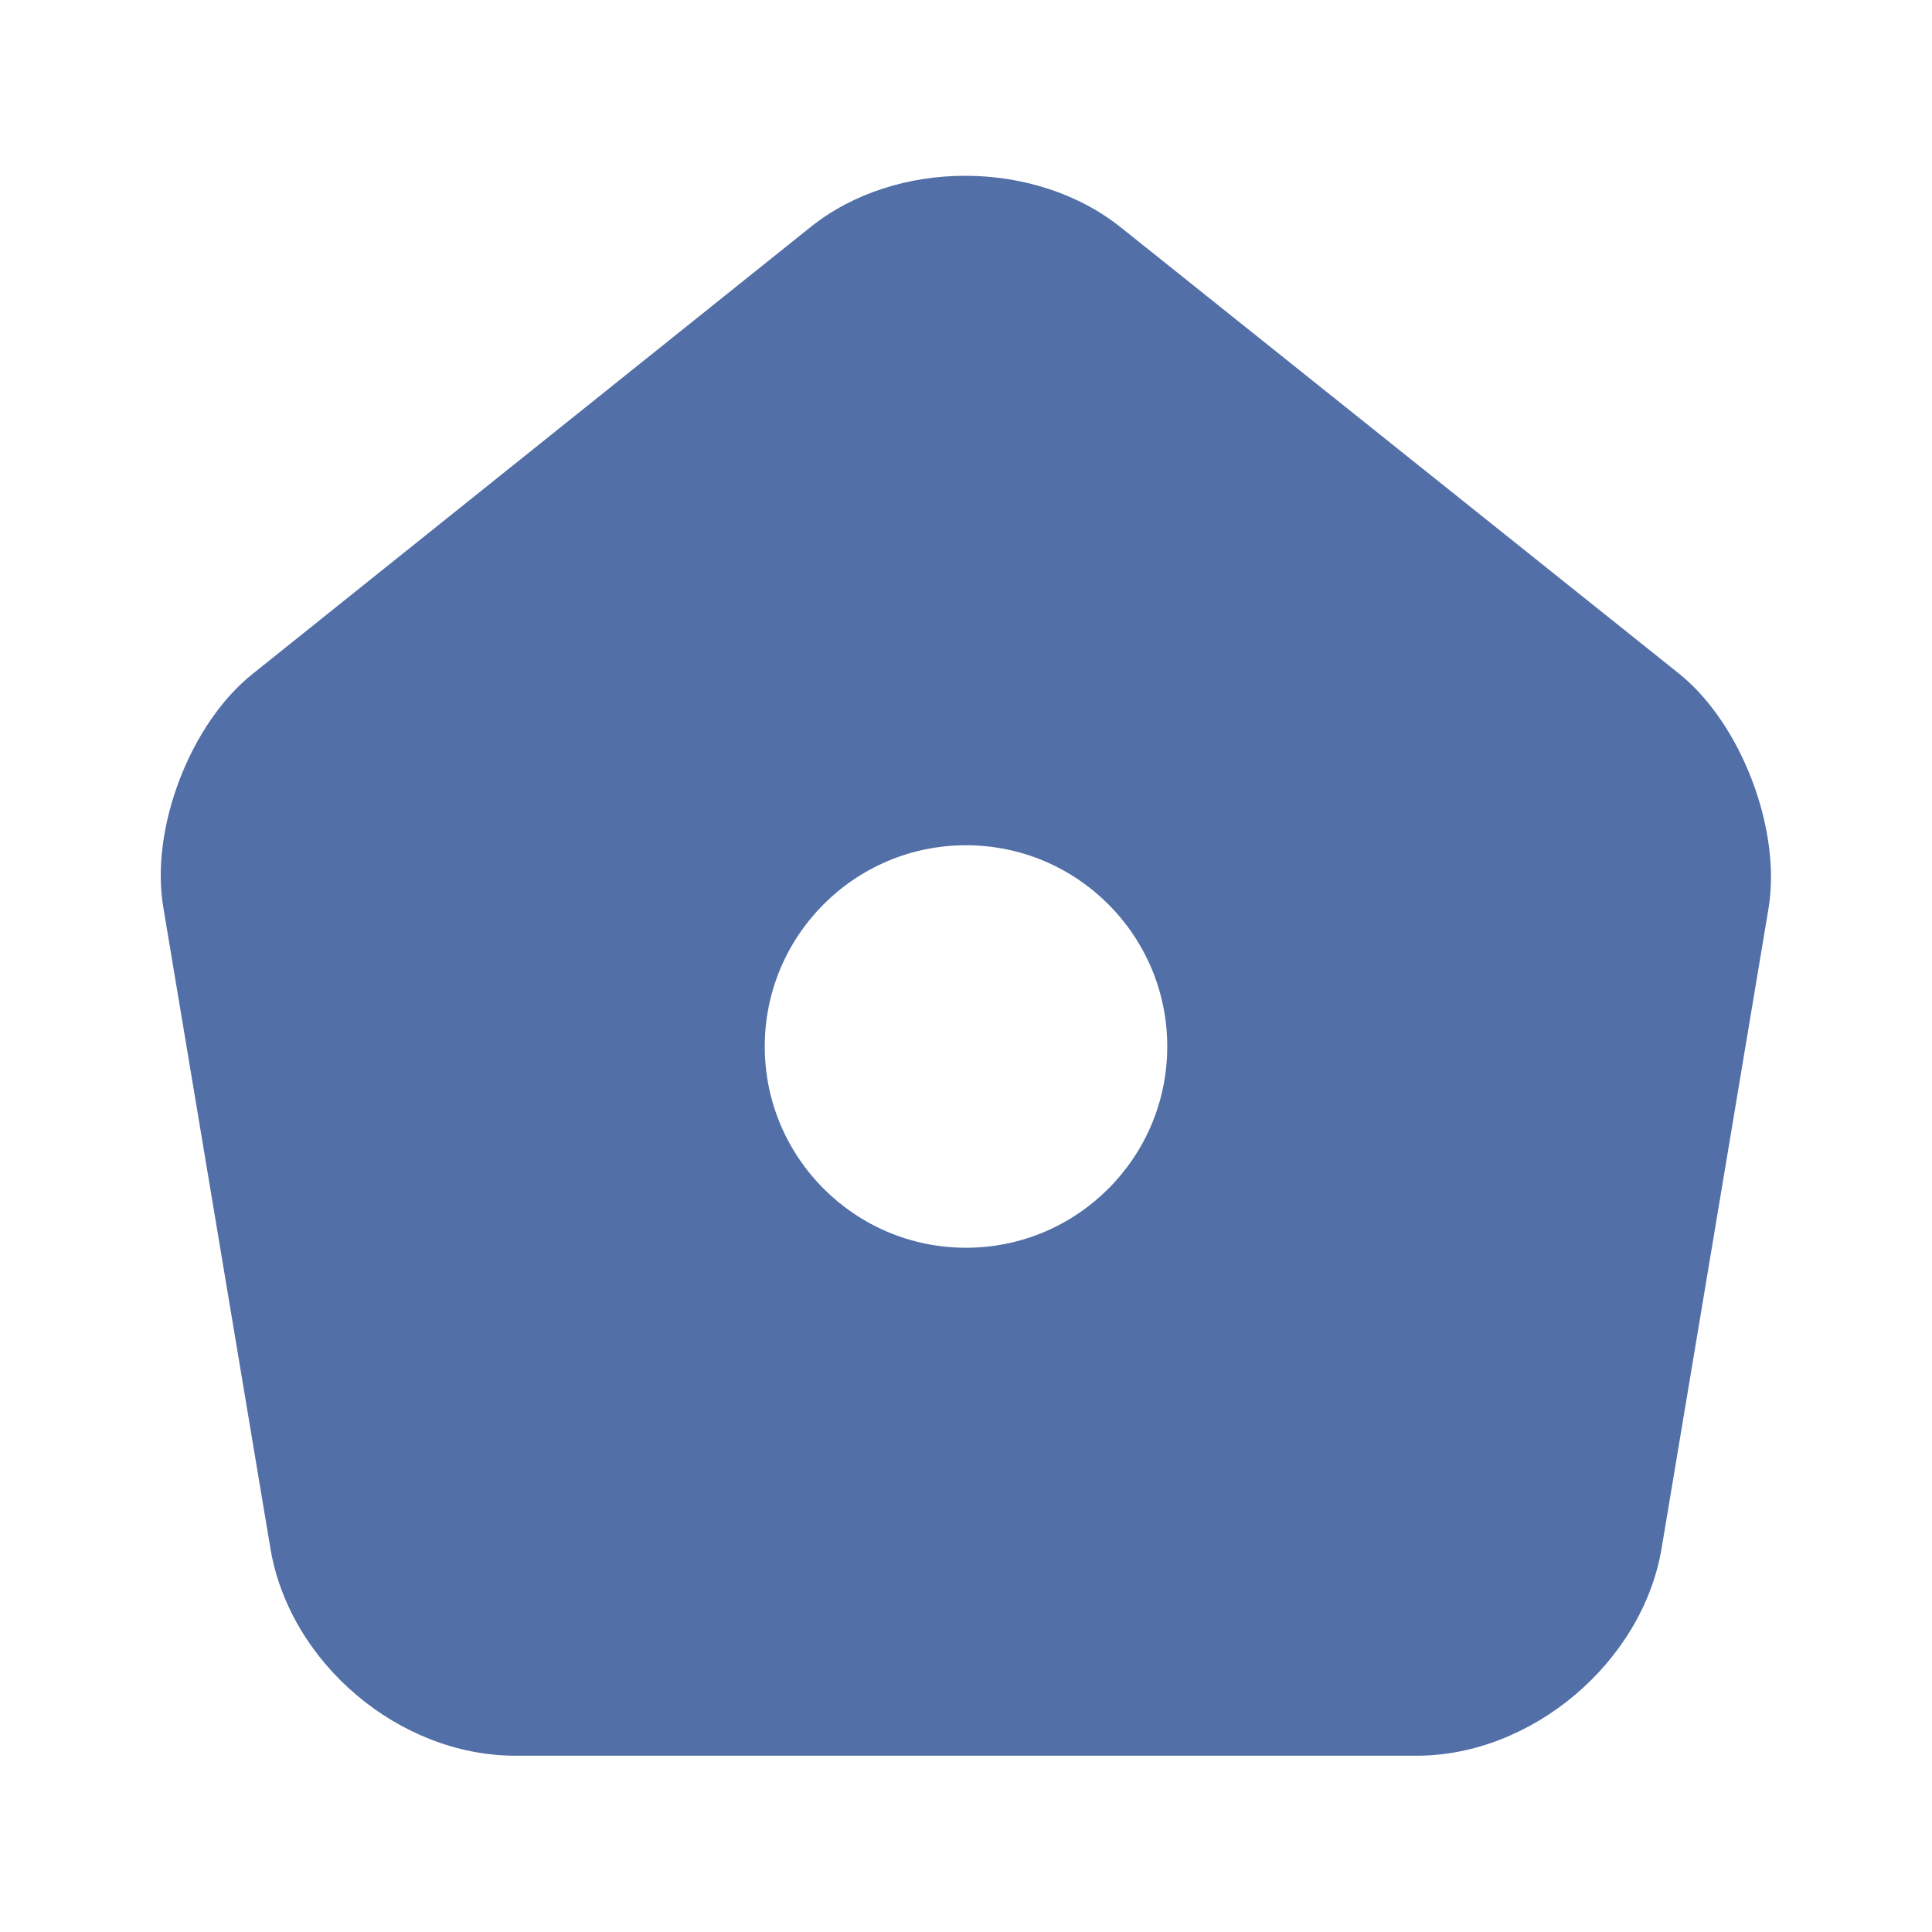
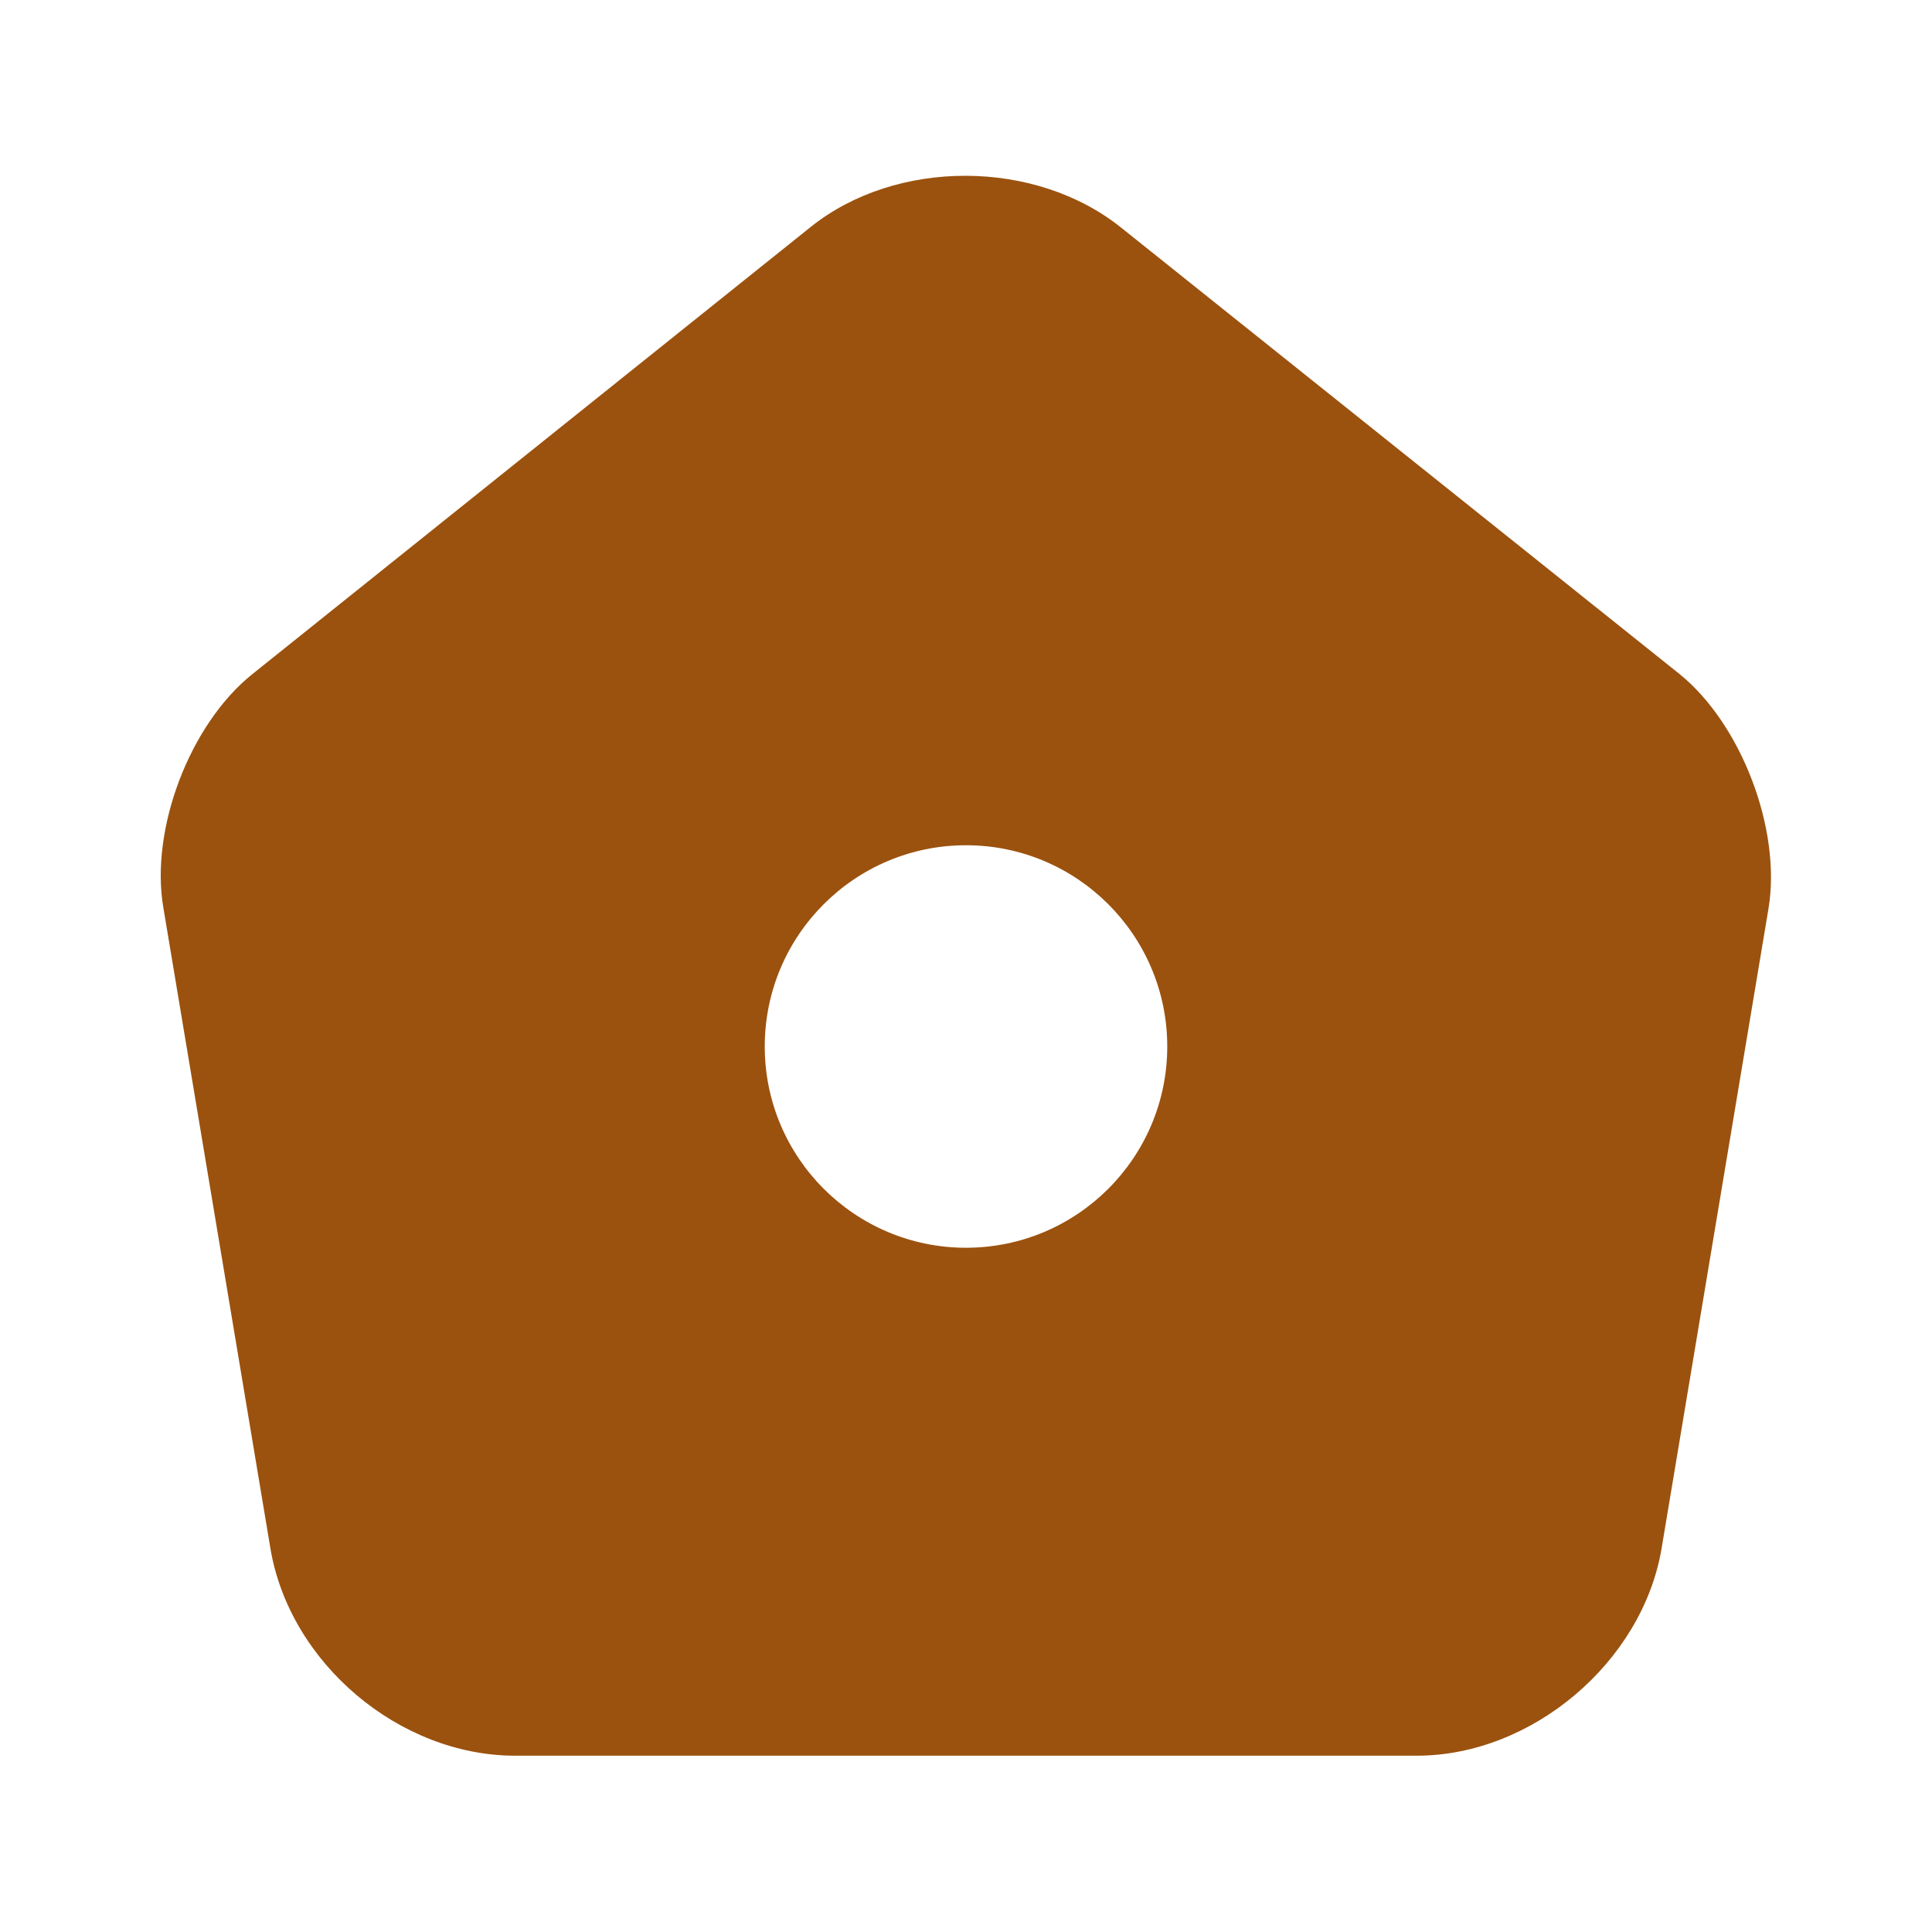
<svg xmlns="http://www.w3.org/2000/svg" width="24" height="24" viewBox="0 0 24 24" fill="none">
-   <path d="M20.86 8.37L13.93 2.83C12.86 1.97 11.13 1.97 10.07 2.82L3.14 8.37C2.36 8.99 1.86 10.3 2.03 11.28L3.36 19.24C3.6 20.66 4.96 21.81 6.4 21.81H17.6C19.03 21.81 20.4 20.65 20.64 19.24L21.97 11.28C22.13 10.3 21.63 8.99 20.86 8.37ZM12 15.5C10.62 15.5 9.5 14.38 9.5 13C9.5 11.62 10.62 10.5 12 10.5C13.38 10.5 14.5 11.62 14.5 13C14.5 14.38 13.38 15.5 12 15.5Z" fill="#526FA7" />
+   <path d="M20.86 8.37L13.93 2.83C12.86 1.97 11.13 1.97 10.07 2.82L3.14 8.37C2.36 8.99 1.86 10.3 2.03 11.28L3.36 19.24C3.6 20.66 4.96 21.81 6.4 21.81H17.6C19.03 21.81 20.4 20.65 20.64 19.24L21.97 11.28C22.13 10.3 21.63 8.99 20.86 8.37ZM12 15.5C10.62 15.5 9.5 14.38 9.5 13C9.5 11.62 10.62 10.5 12 10.5C13.38 10.5 14.5 11.62 14.5 13C14.5 14.38 13.38 15.5 12 15.5Z" fill="#9B520E" />
</svg>
